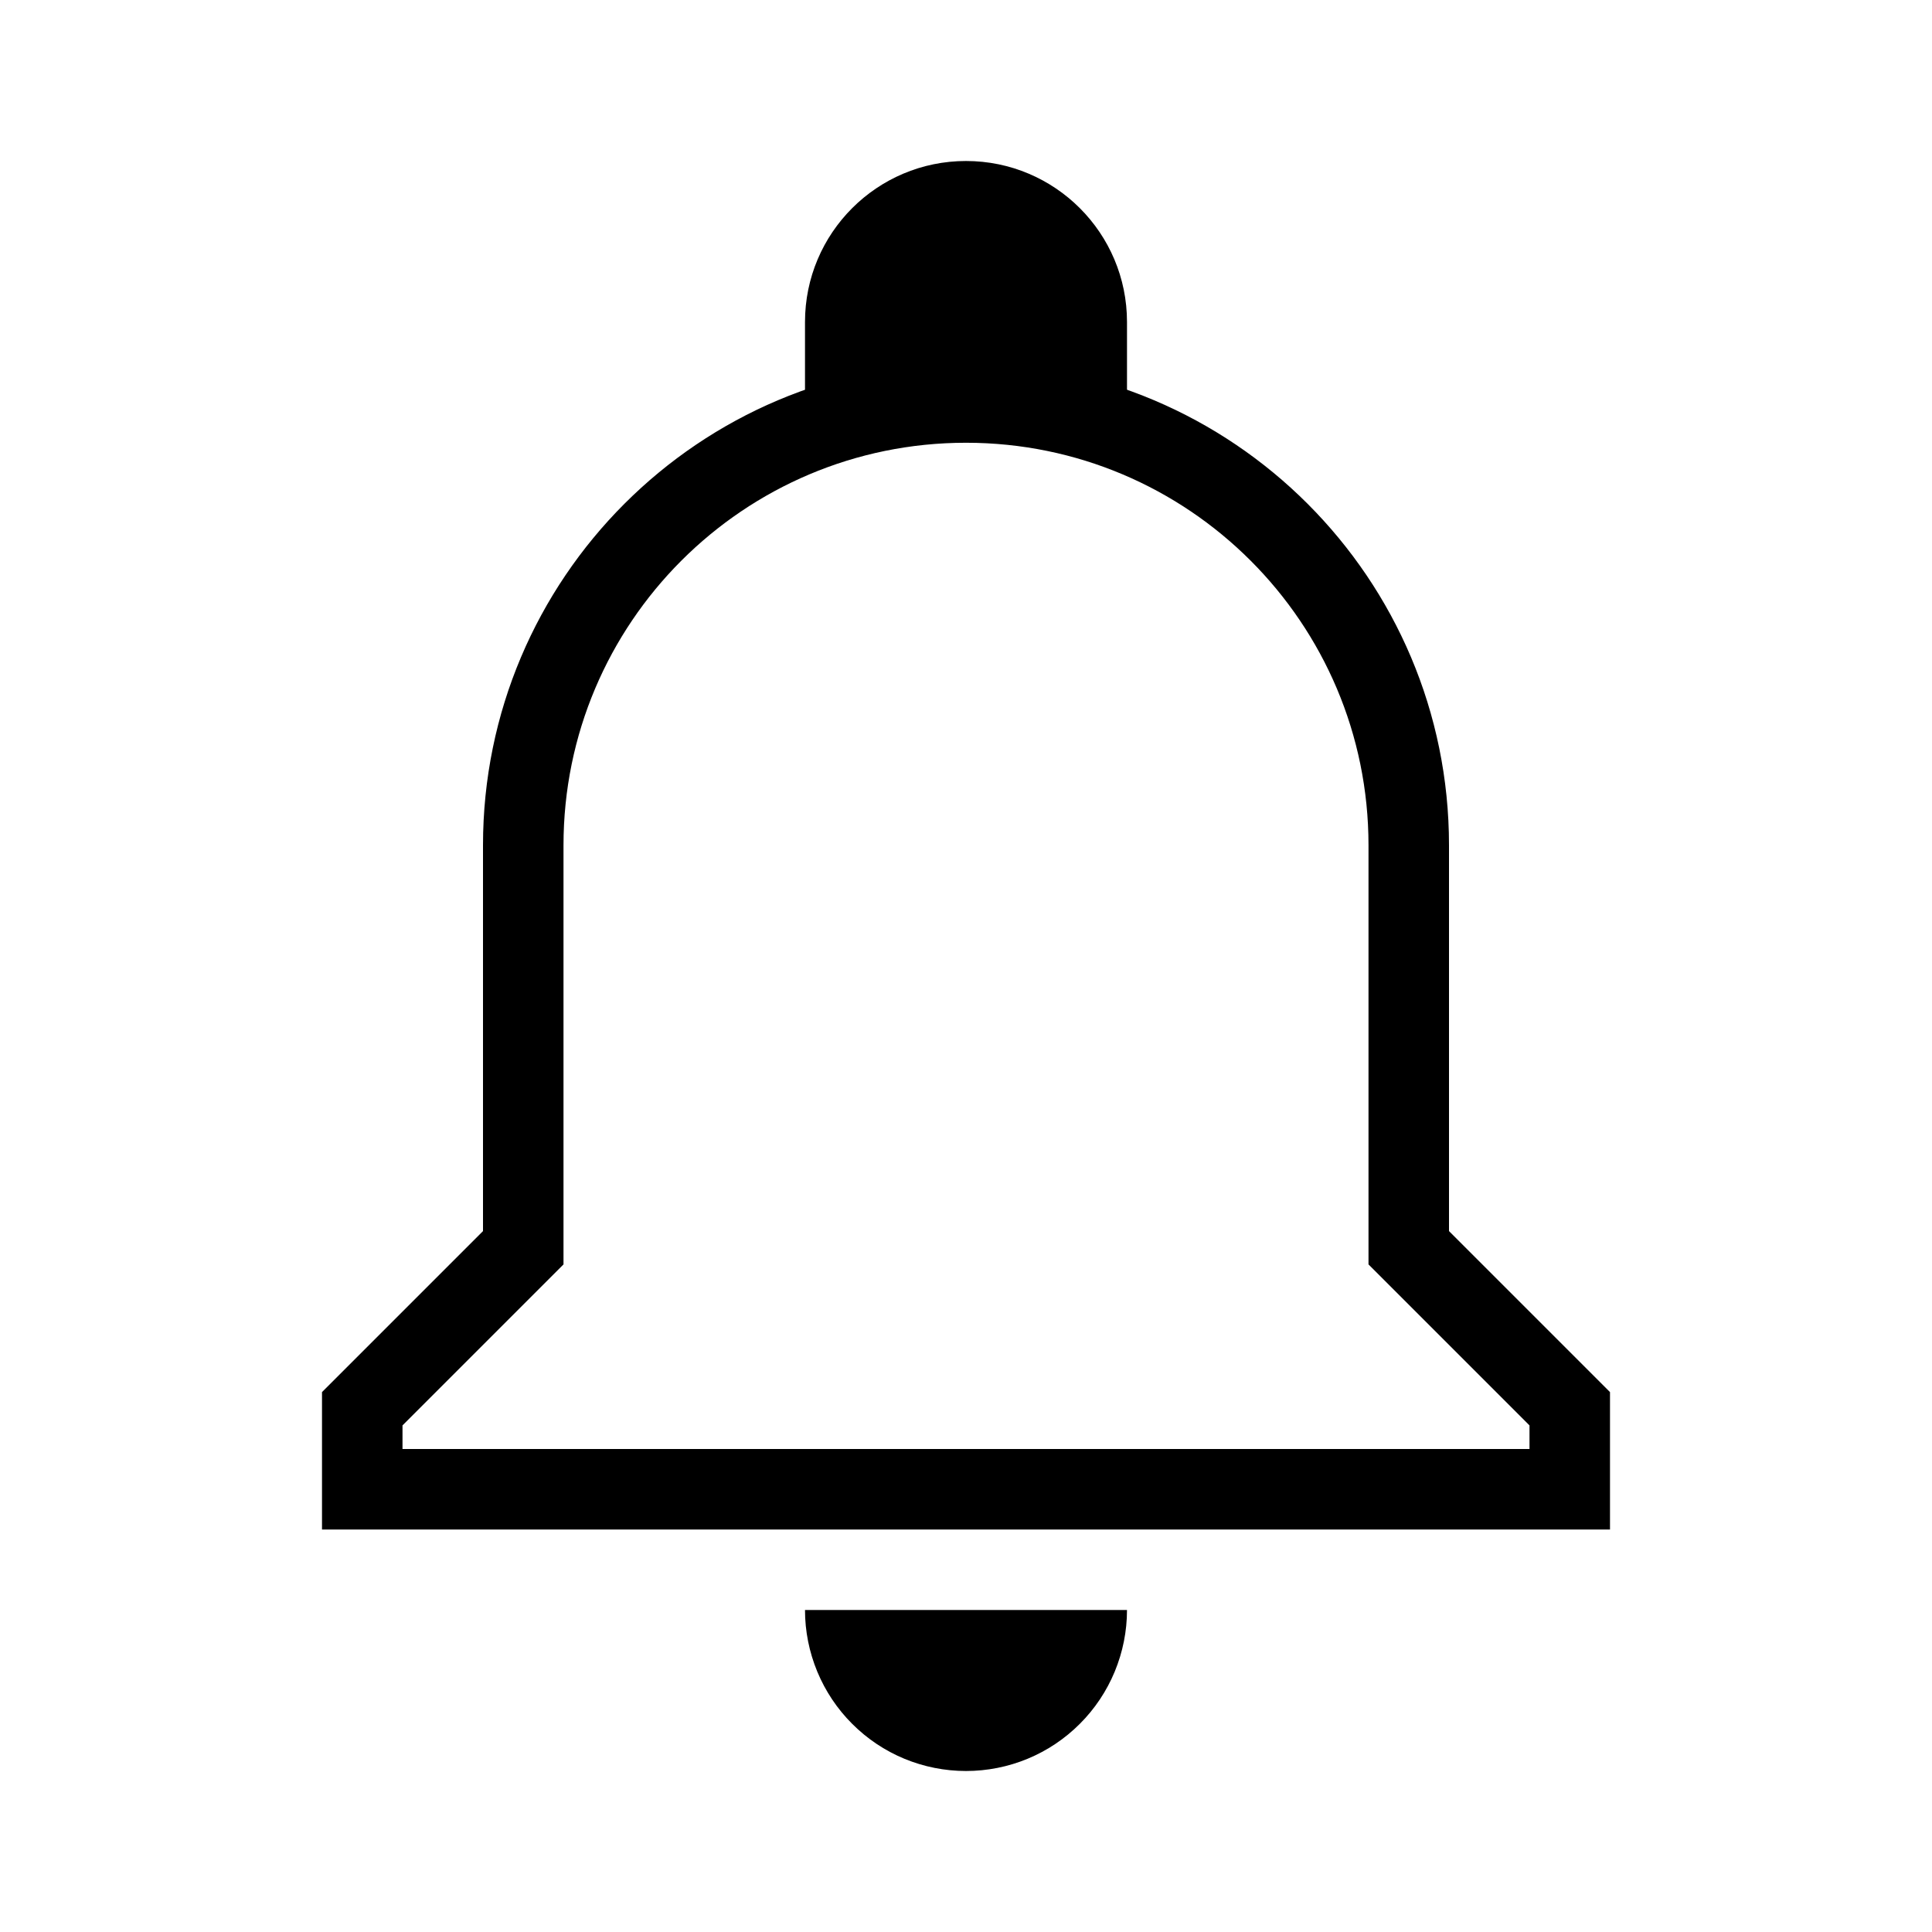
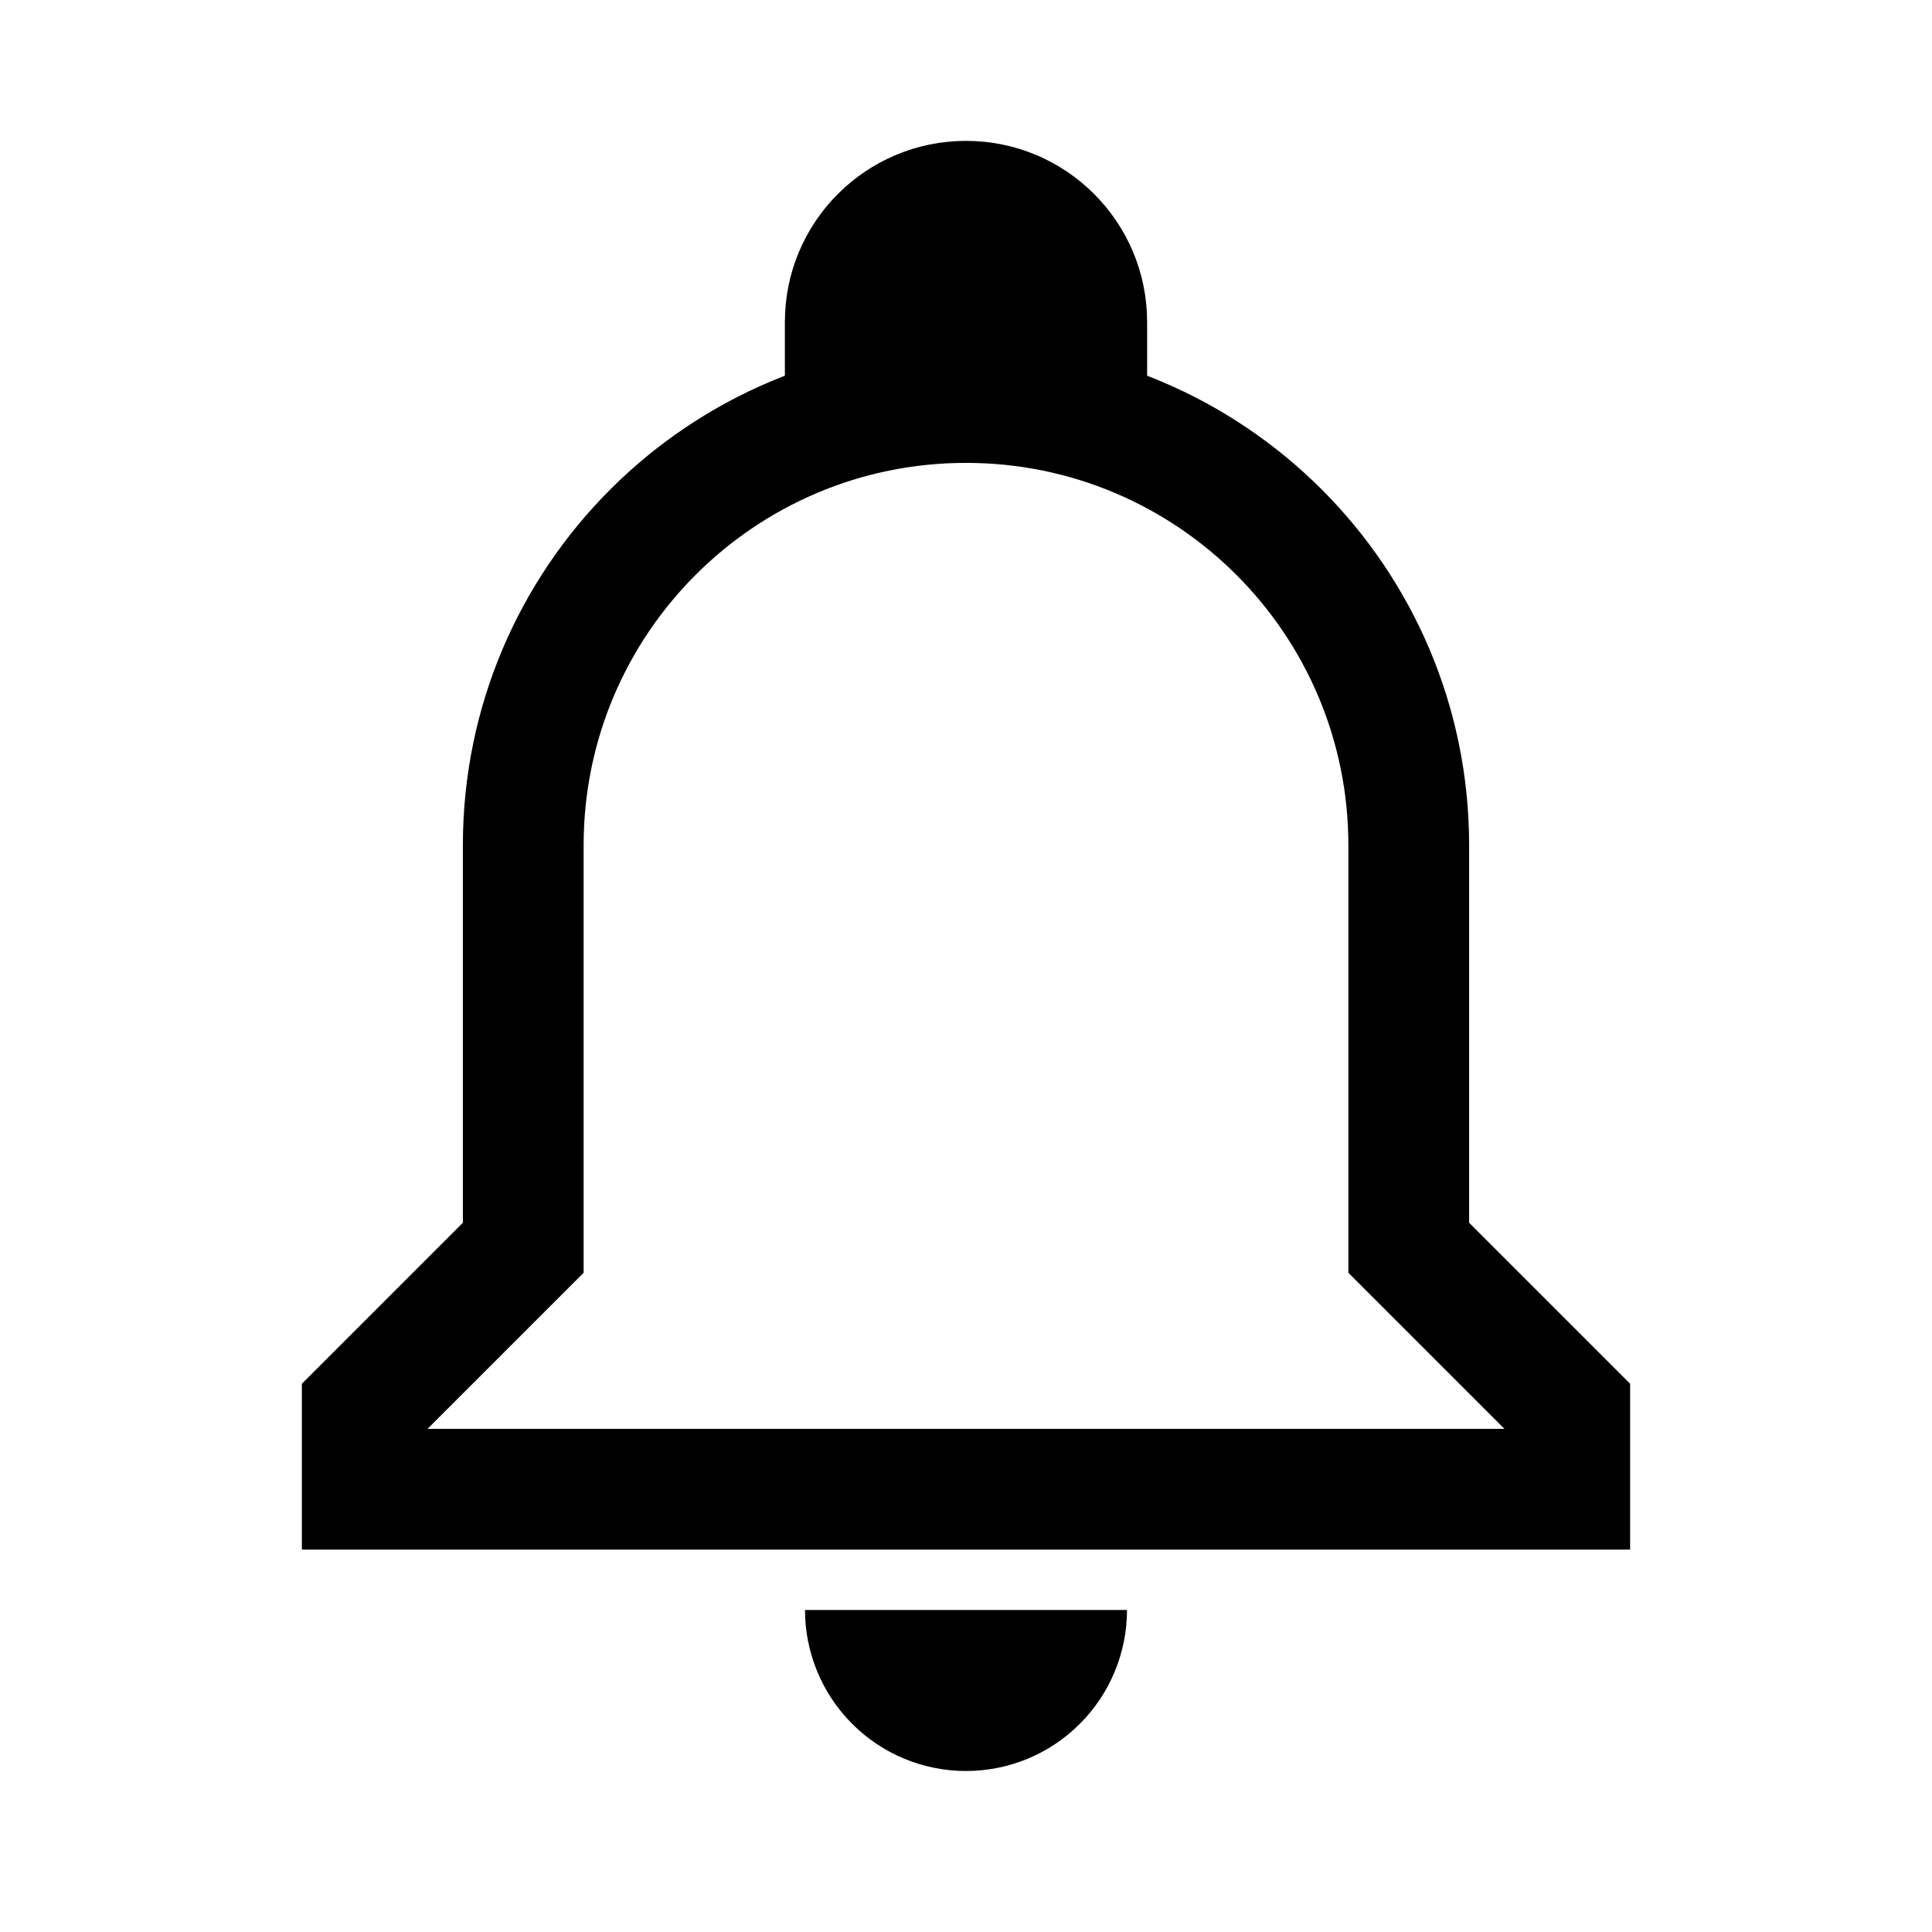
<svg xmlns="http://www.w3.org/2000/svg" width="24" height="24" viewBox="0 0 48 48" fill="none">
-   <path fill-rule="evenodd" clip-rule="evenodd" d="M24 11C18.477 11 14 15.477 14 21V31.414L10 35.414V36H38V35.414L34 31.414V21C34 15.477 29.523 11 24 11ZM12 21C12 14.373 17.373 9 24 9C30.627 9 36 14.373 36 21V30.586L40 34.586V38H8V34.586L12 30.586V21Z" fill="black" />
-   <path d="M20 8C20 5.791 21.791 4 24 4C26.209 4 28 5.791 28 8V10H20V8Z" fill="black" />
-   <path d="M28 40C28 40.525 27.896 41.045 27.695 41.531C27.494 42.016 27.2 42.457 26.828 42.828C26.457 43.2 26.016 43.495 25.531 43.696C25.045 43.897 24.525 44 24 44C23.475 44 22.955 43.897 22.469 43.696C21.984 43.495 21.543 43.2 21.172 42.828C20.8 42.457 20.506 42.016 20.305 41.531C20.104 41.045 20 40.525 20 40L24 40H28Z" fill="black" />
+   <path d="M24 11C18.477 11 14 15.477 14 21V31.414L10 35.414V36H38V35.414L34 31.414V21C34 15.477 29.523 11 24 11ZM12 21C12 14.373 17.373 9 24 9C30.627 9 36 14.373 36 21V30.586L40 34.586V38H8V34.586L12 30.586V21Z" fill="currentColor" stroke="currentColor" stroke-width="1" />
+   <path d="M20 8C20 5.791 21.791 4 24 4C26.209 4 28 5.791 28 8V10H20V8Z" fill="currentColor" stroke="currentColor" stroke-width="1" />
+   <path d="M28 40C28 40.525 27.896 41.045 27.695 41.531C27.494 42.016 27.2 42.457 26.828 42.828C26.457 43.2 26.016 43.495 25.531 43.696C25.045 43.897 24.525 44 24 44C23.475 44 22.955 43.897 22.469 43.696C21.984 43.495 21.543 43.2 21.172 42.828C20.8 42.457 20.506 42.016 20.305 41.531C20.104 41.045 20 40.525 20 40L24 40H28Z" fill="currentColor" stroke-width="1" />
</svg>
